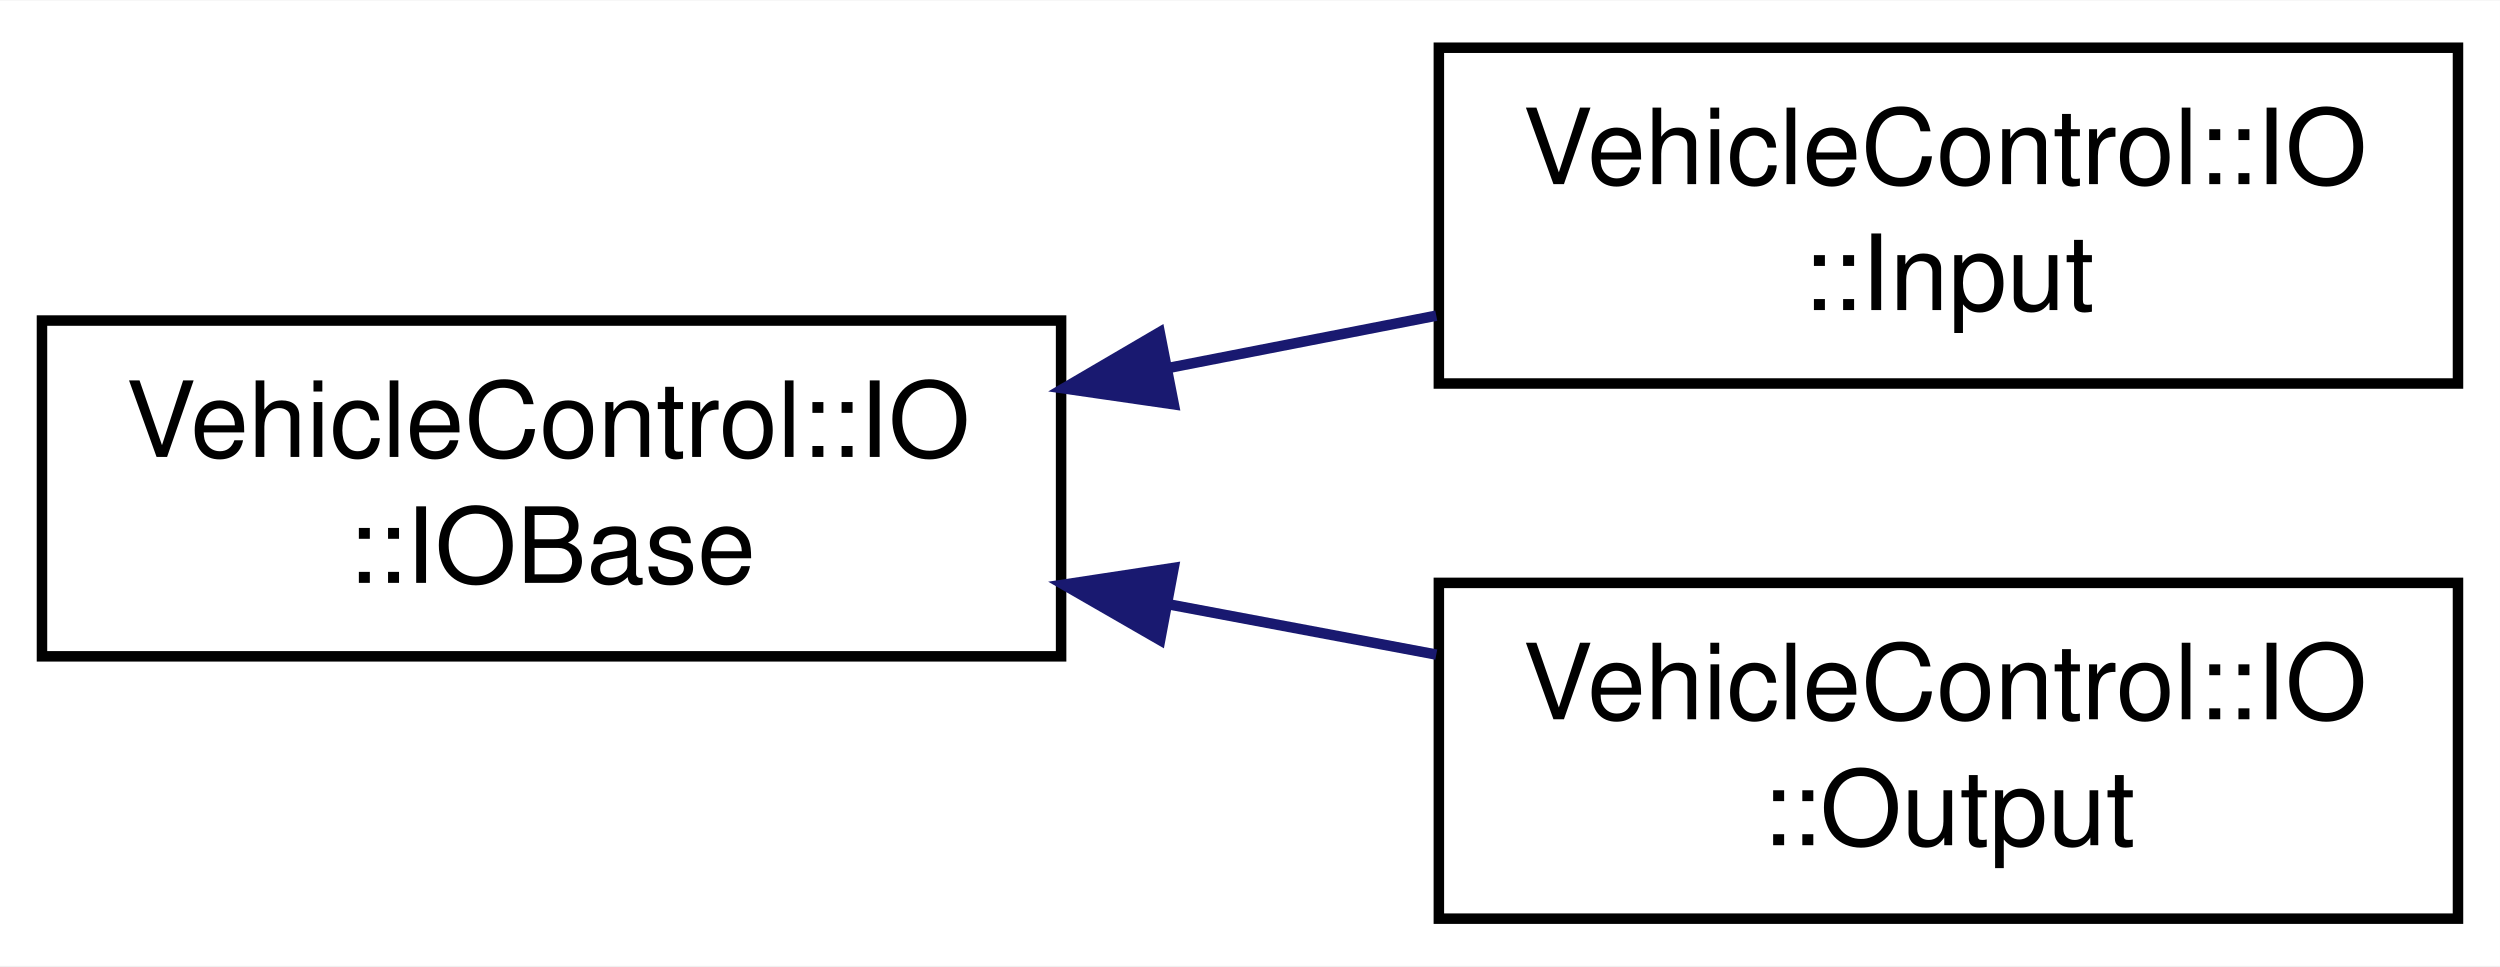
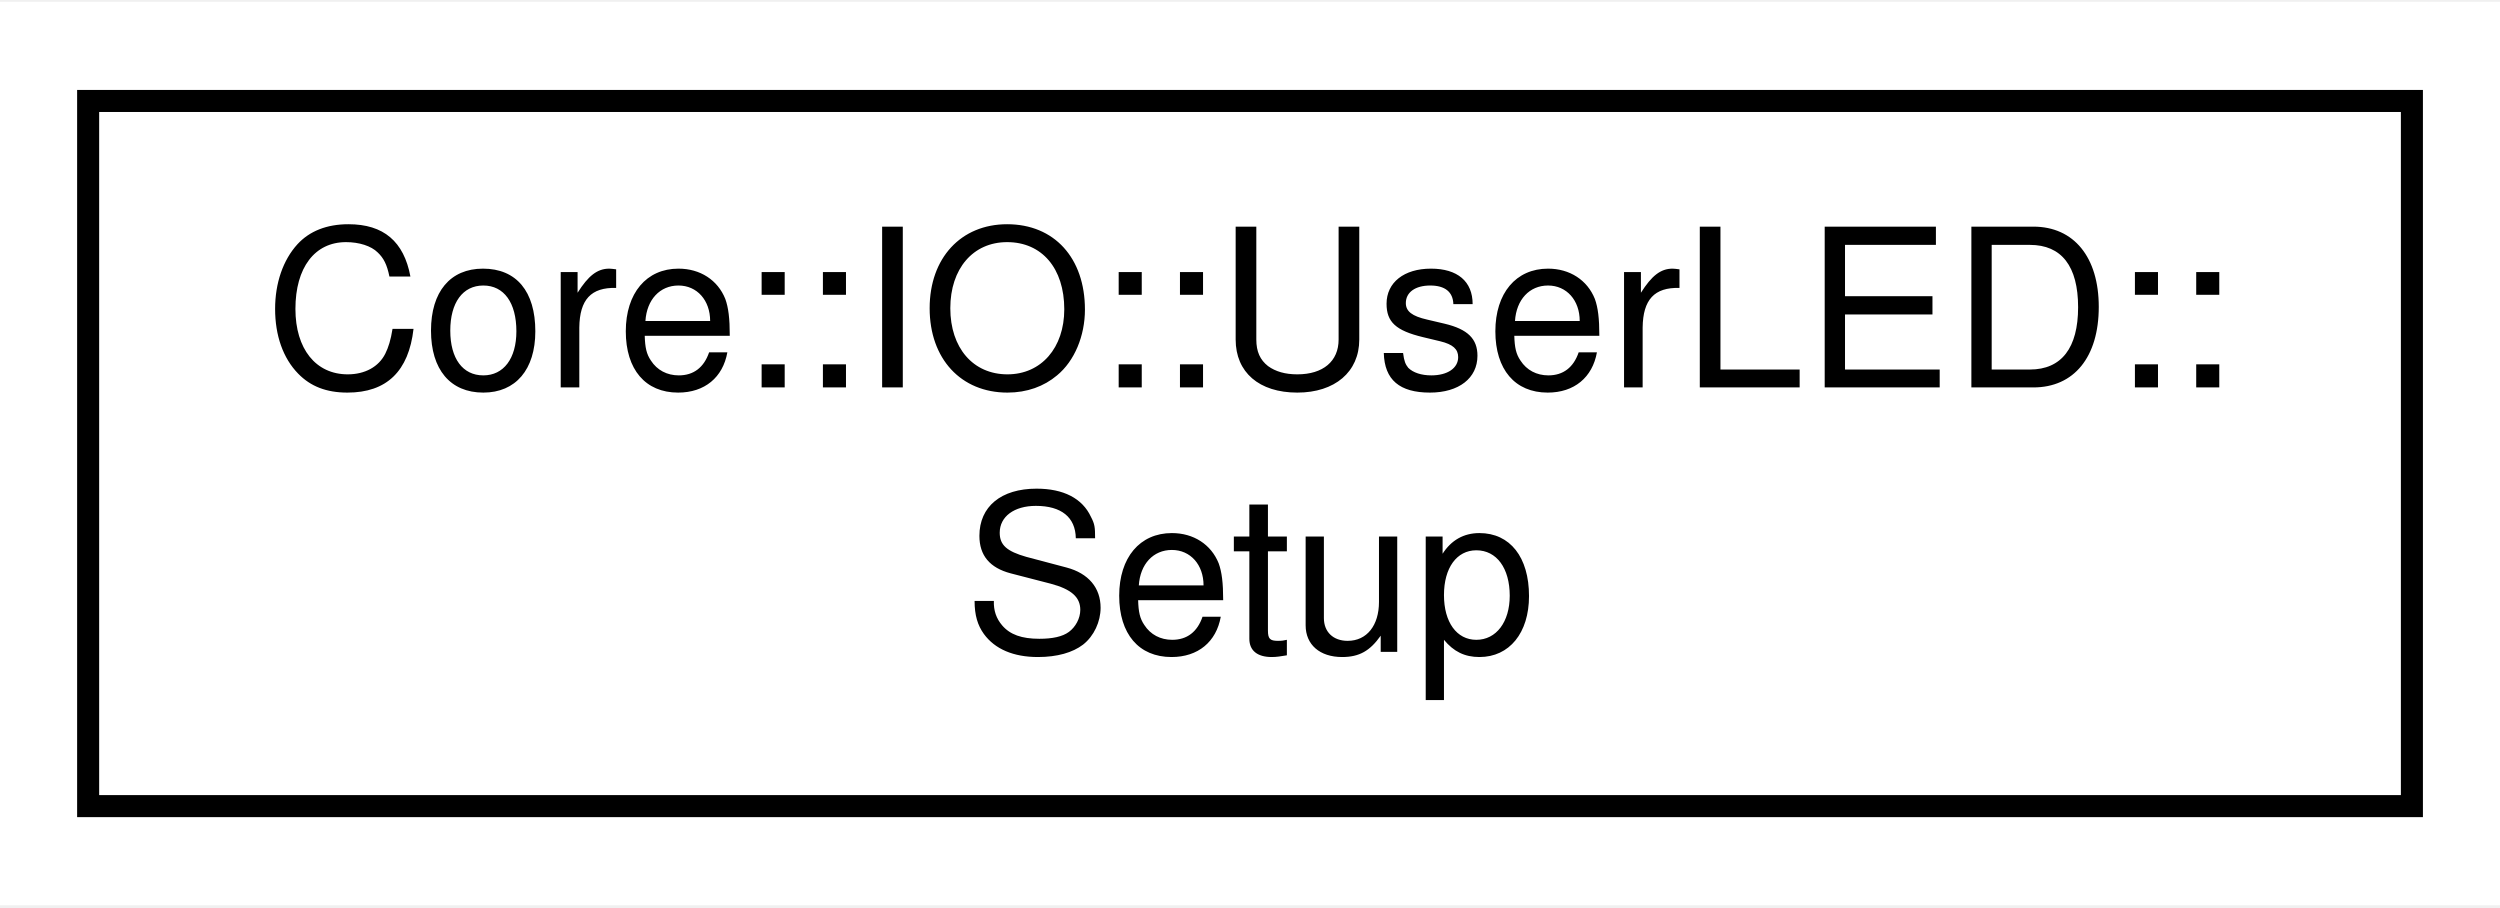
- <svg xmlns="http://www.w3.org/2000/svg" xmlns:xlink="http://www.w3.org/1999/xlink" width="238pt" height="92pt" viewBox="0.00 0.00 238.25 92.00">
-   <g id="graph0" class="graph" transform="scale(1 1) rotate(0) translate(4 88)">
-     <polygon fill="#ffffff" stroke="transparent" points="-4,4 -4,-88 234.246,-88 234.246,4 -4,4" />
+ <svg xmlns="http://www.w3.org/2000/svg" xmlns:xlink="http://www.w3.org/1999/xlink" width="113pt" height="41pt" viewBox="0.00 0.00 113.45 41.00">
+   <g id="graph0" class="graph" transform="scale(1 1) rotate(0) translate(4 37)">
+     <polygon fill="#ffffff" stroke="transparent" points="-4,4 -4,-37 109.452,-37 109.452,4 -4,4" />
    <g id="node1" class="node">
      <g id="a_node1">
-         <a xlink:href="classVehicleControl_1_1IO_1_1IOBase.html" target="_top" xlink:title="The IOBase class is the base class for all GPIO. This class contains all of the methods to call into ...">
-           <polygon fill="#ffffff" stroke="#000000" points="0,-25.5 0,-57.5 97.123,-57.5 97.123,-25.5 0,-25.5" />
-           <text text-anchor="start" x="8" y="-44.5" font-family="Helvetica,sans-Serif" font-size="10.00" fill="#000000">VehicleControl::IO</text>
-           <text text-anchor="middle" x="48.562" y="-32.5" font-family="Helvetica,sans-Serif" font-size="10.00" fill="#000000">::IOBase</text>
+         <a xlink:href="structCore_1_1IO_1_1UserLED_1_1Setup.html" target="_top" xlink:title="The Setup struct represents the settings that an LED can have. This struct makes it easier to create ...">
+           <polygon fill="#ffffff" stroke="#000000" points="0,-.5 0,-32.5 105.452,-32.5 105.452,-.5 0,-.5" />
+           <text text-anchor="start" x="8" y="-19.5" font-family="Helvetica,sans-Serif" font-size="10.00" fill="#000000">Core::IO::UserLED::</text>
+           <text text-anchor="middle" x="52.726" y="-7.5" font-family="Helvetica,sans-Serif" font-size="10.00" fill="#000000">Setup</text>
        </a>
      </g>
    </g>
-     <g id="node2" class="node">
-       <g id="a_node2">
-         <a xlink:href="classVehicleControl_1_1IO_1_1Input.html" target="_top" xlink:title="The Input class represents a GPIO pin that is set up as an input. This class allows the user to add a...">
-           <polygon fill="#ffffff" stroke="#000000" points="133.123,-51.5 133.123,-83.5 230.246,-83.5 230.246,-51.5 133.123,-51.5" />
-           <text text-anchor="start" x="141.123" y="-70.5" font-family="Helvetica,sans-Serif" font-size="10.00" fill="#000000">VehicleControl::IO</text>
-           <text text-anchor="middle" x="181.685" y="-58.5" font-family="Helvetica,sans-Serif" font-size="10.00" fill="#000000">::Input</text>
-         </a>
-       </g>
-     </g>
-     <g id="edge1" class="edge">
-       <path fill="none" stroke="#191970" d="M107.292,-52.971C115.837,-54.639 124.556,-56.342 132.876,-57.967" />
-       <polygon fill="#191970" stroke="#191970" points="107.861,-49.516 97.376,-51.034 106.519,-56.386 107.861,-49.516" />
-     </g>
-     <g id="node3" class="node">
-       <g id="a_node3">
-         <a xlink:href="classVehicleControl_1_1IO_1_1Output.html" target="_top" xlink:title="The Output class represents a GPIO pin that is set up as an output. This class has the ability to tog...">
-           <polygon fill="#ffffff" stroke="#000000" points="133.123,-.5 133.123,-32.5 230.246,-32.5 230.246,-.5 133.123,-.5" />
-           <text text-anchor="start" x="141.123" y="-19.5" font-family="Helvetica,sans-Serif" font-size="10.00" fill="#000000">VehicleControl::IO</text>
-           <text text-anchor="middle" x="181.685" y="-7.5" font-family="Helvetica,sans-Serif" font-size="10.00" fill="#000000">::Output</text>
-         </a>
-       </g>
-     </g>
-     <g id="edge2" class="edge">
-       <path fill="none" stroke="#191970" d="M107.292,-30.471C115.837,-28.866 124.556,-27.229 132.876,-25.666" />
-       <polygon fill="#191970" stroke="#191970" points="106.558,-27.047 97.376,-32.333 107.85,-33.927 106.558,-27.047" />
-     </g>
  </g>
</svg>
